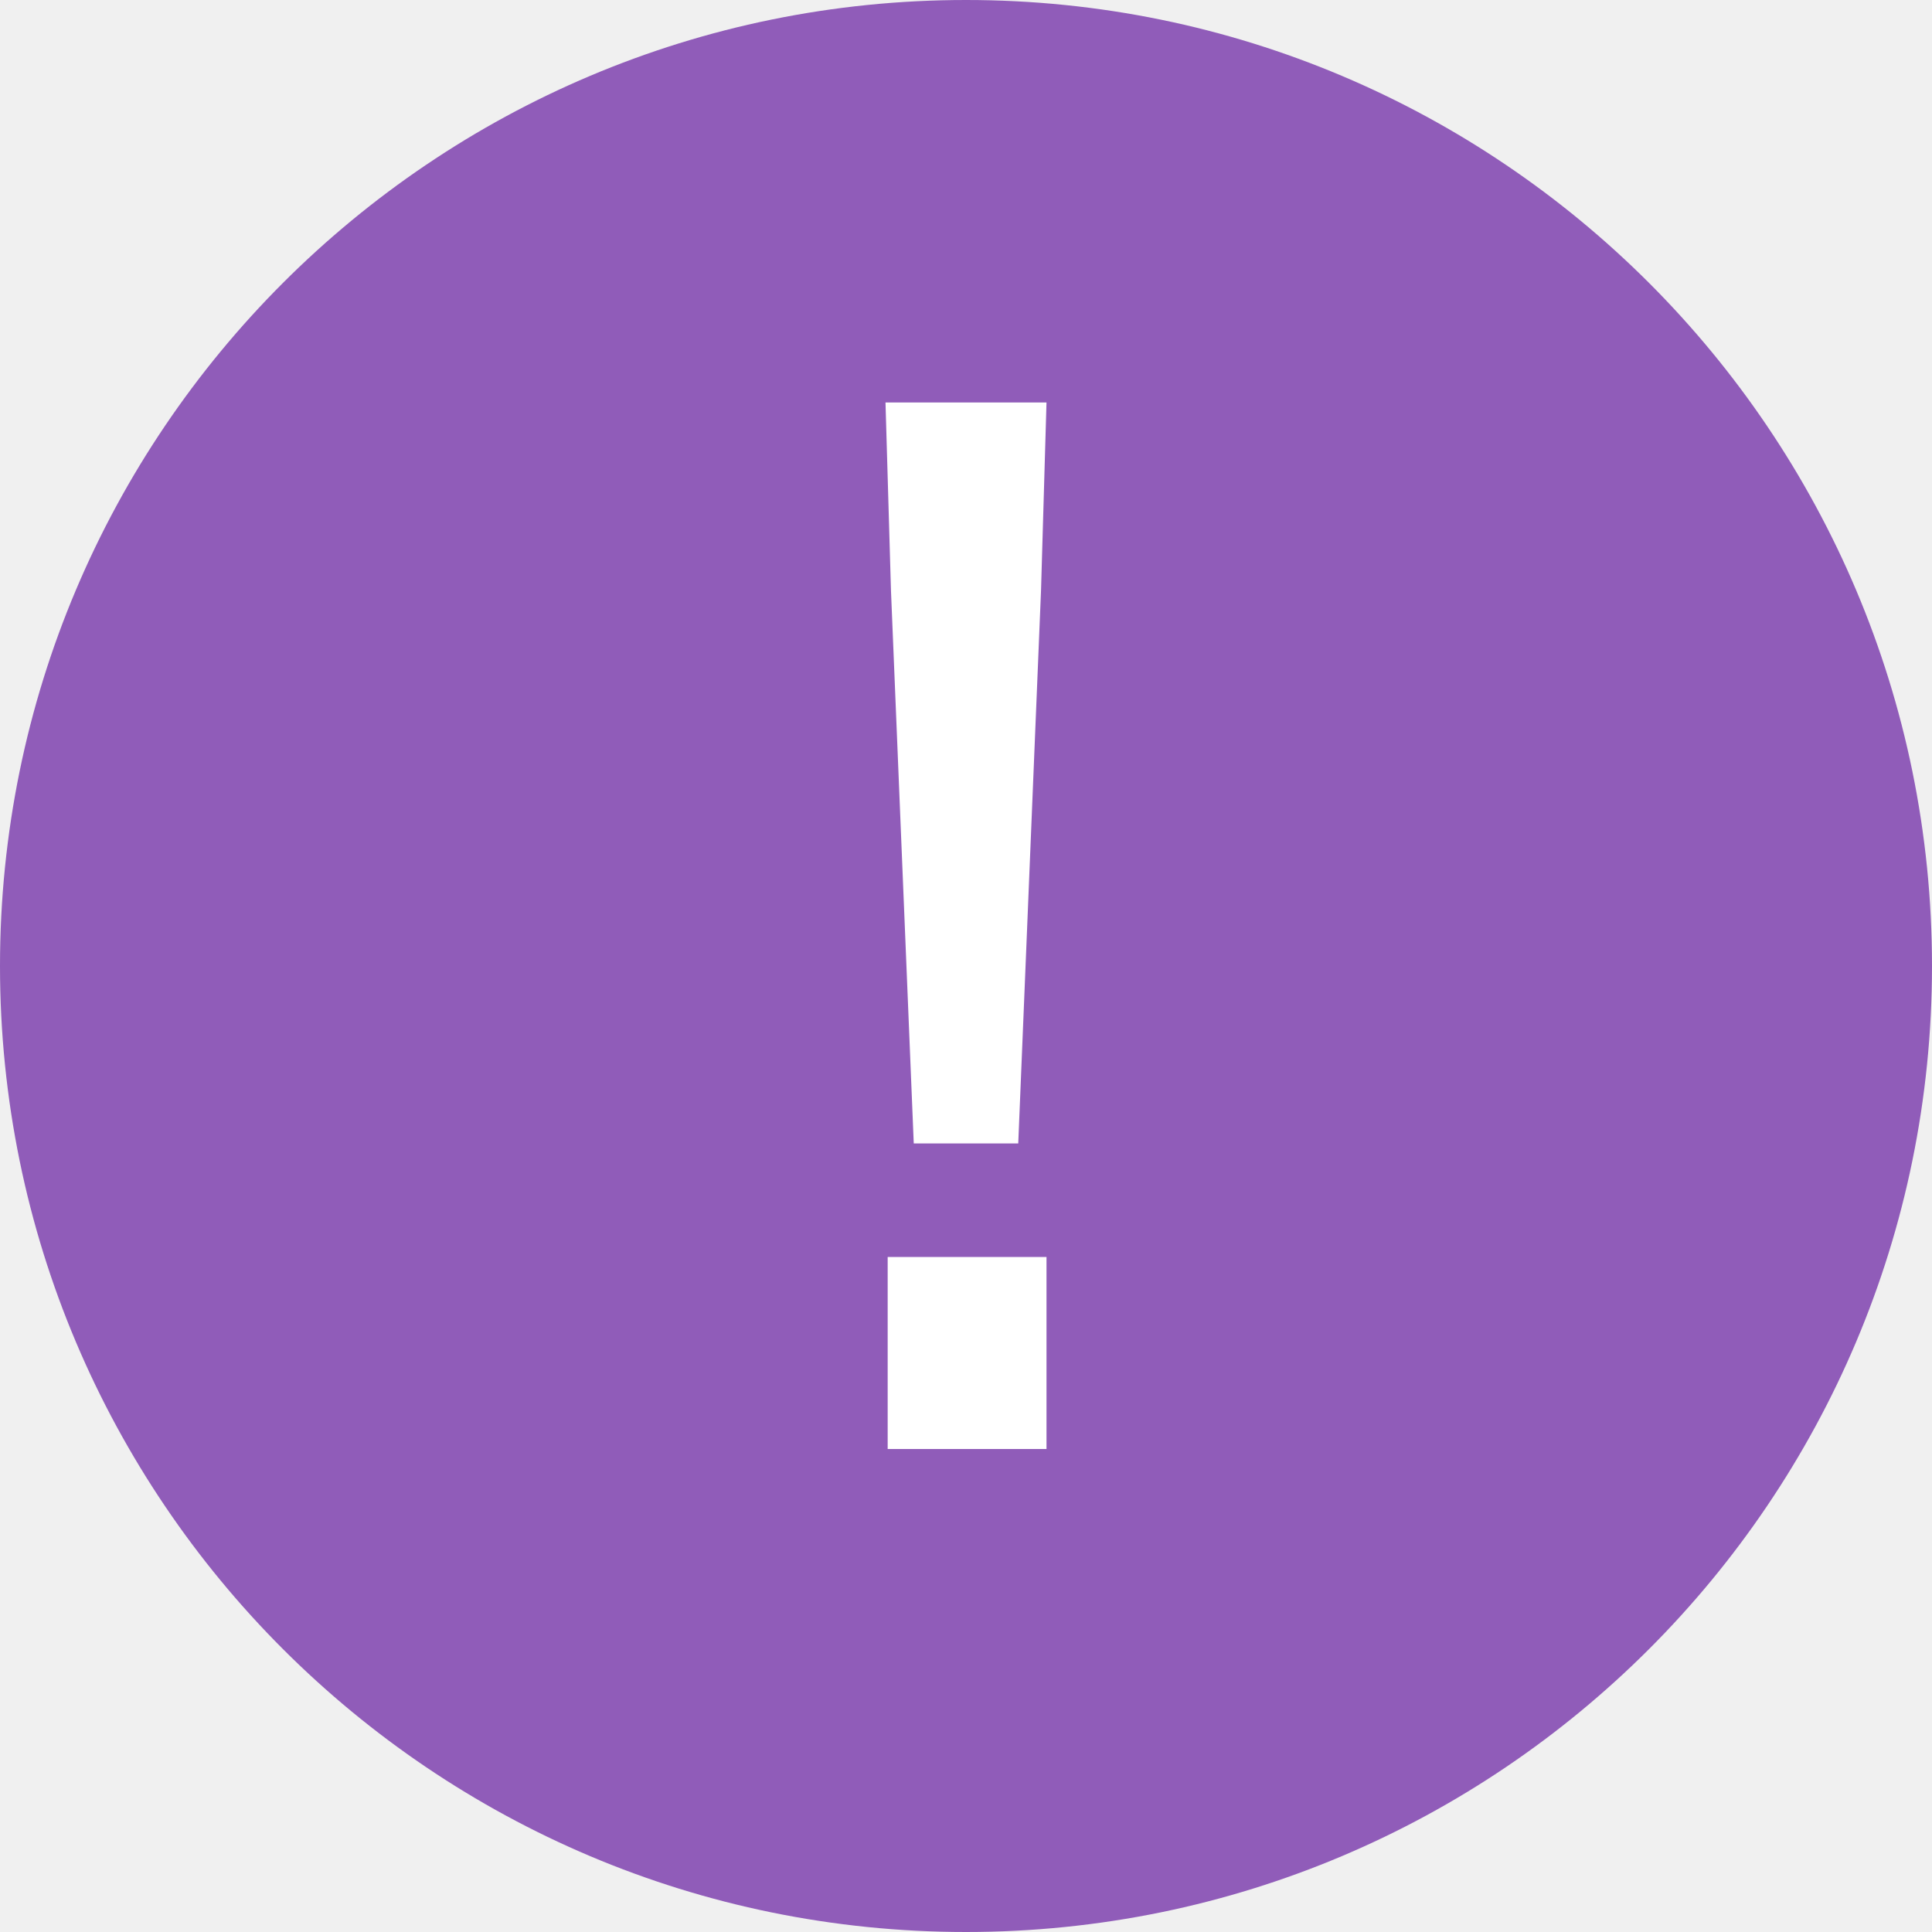
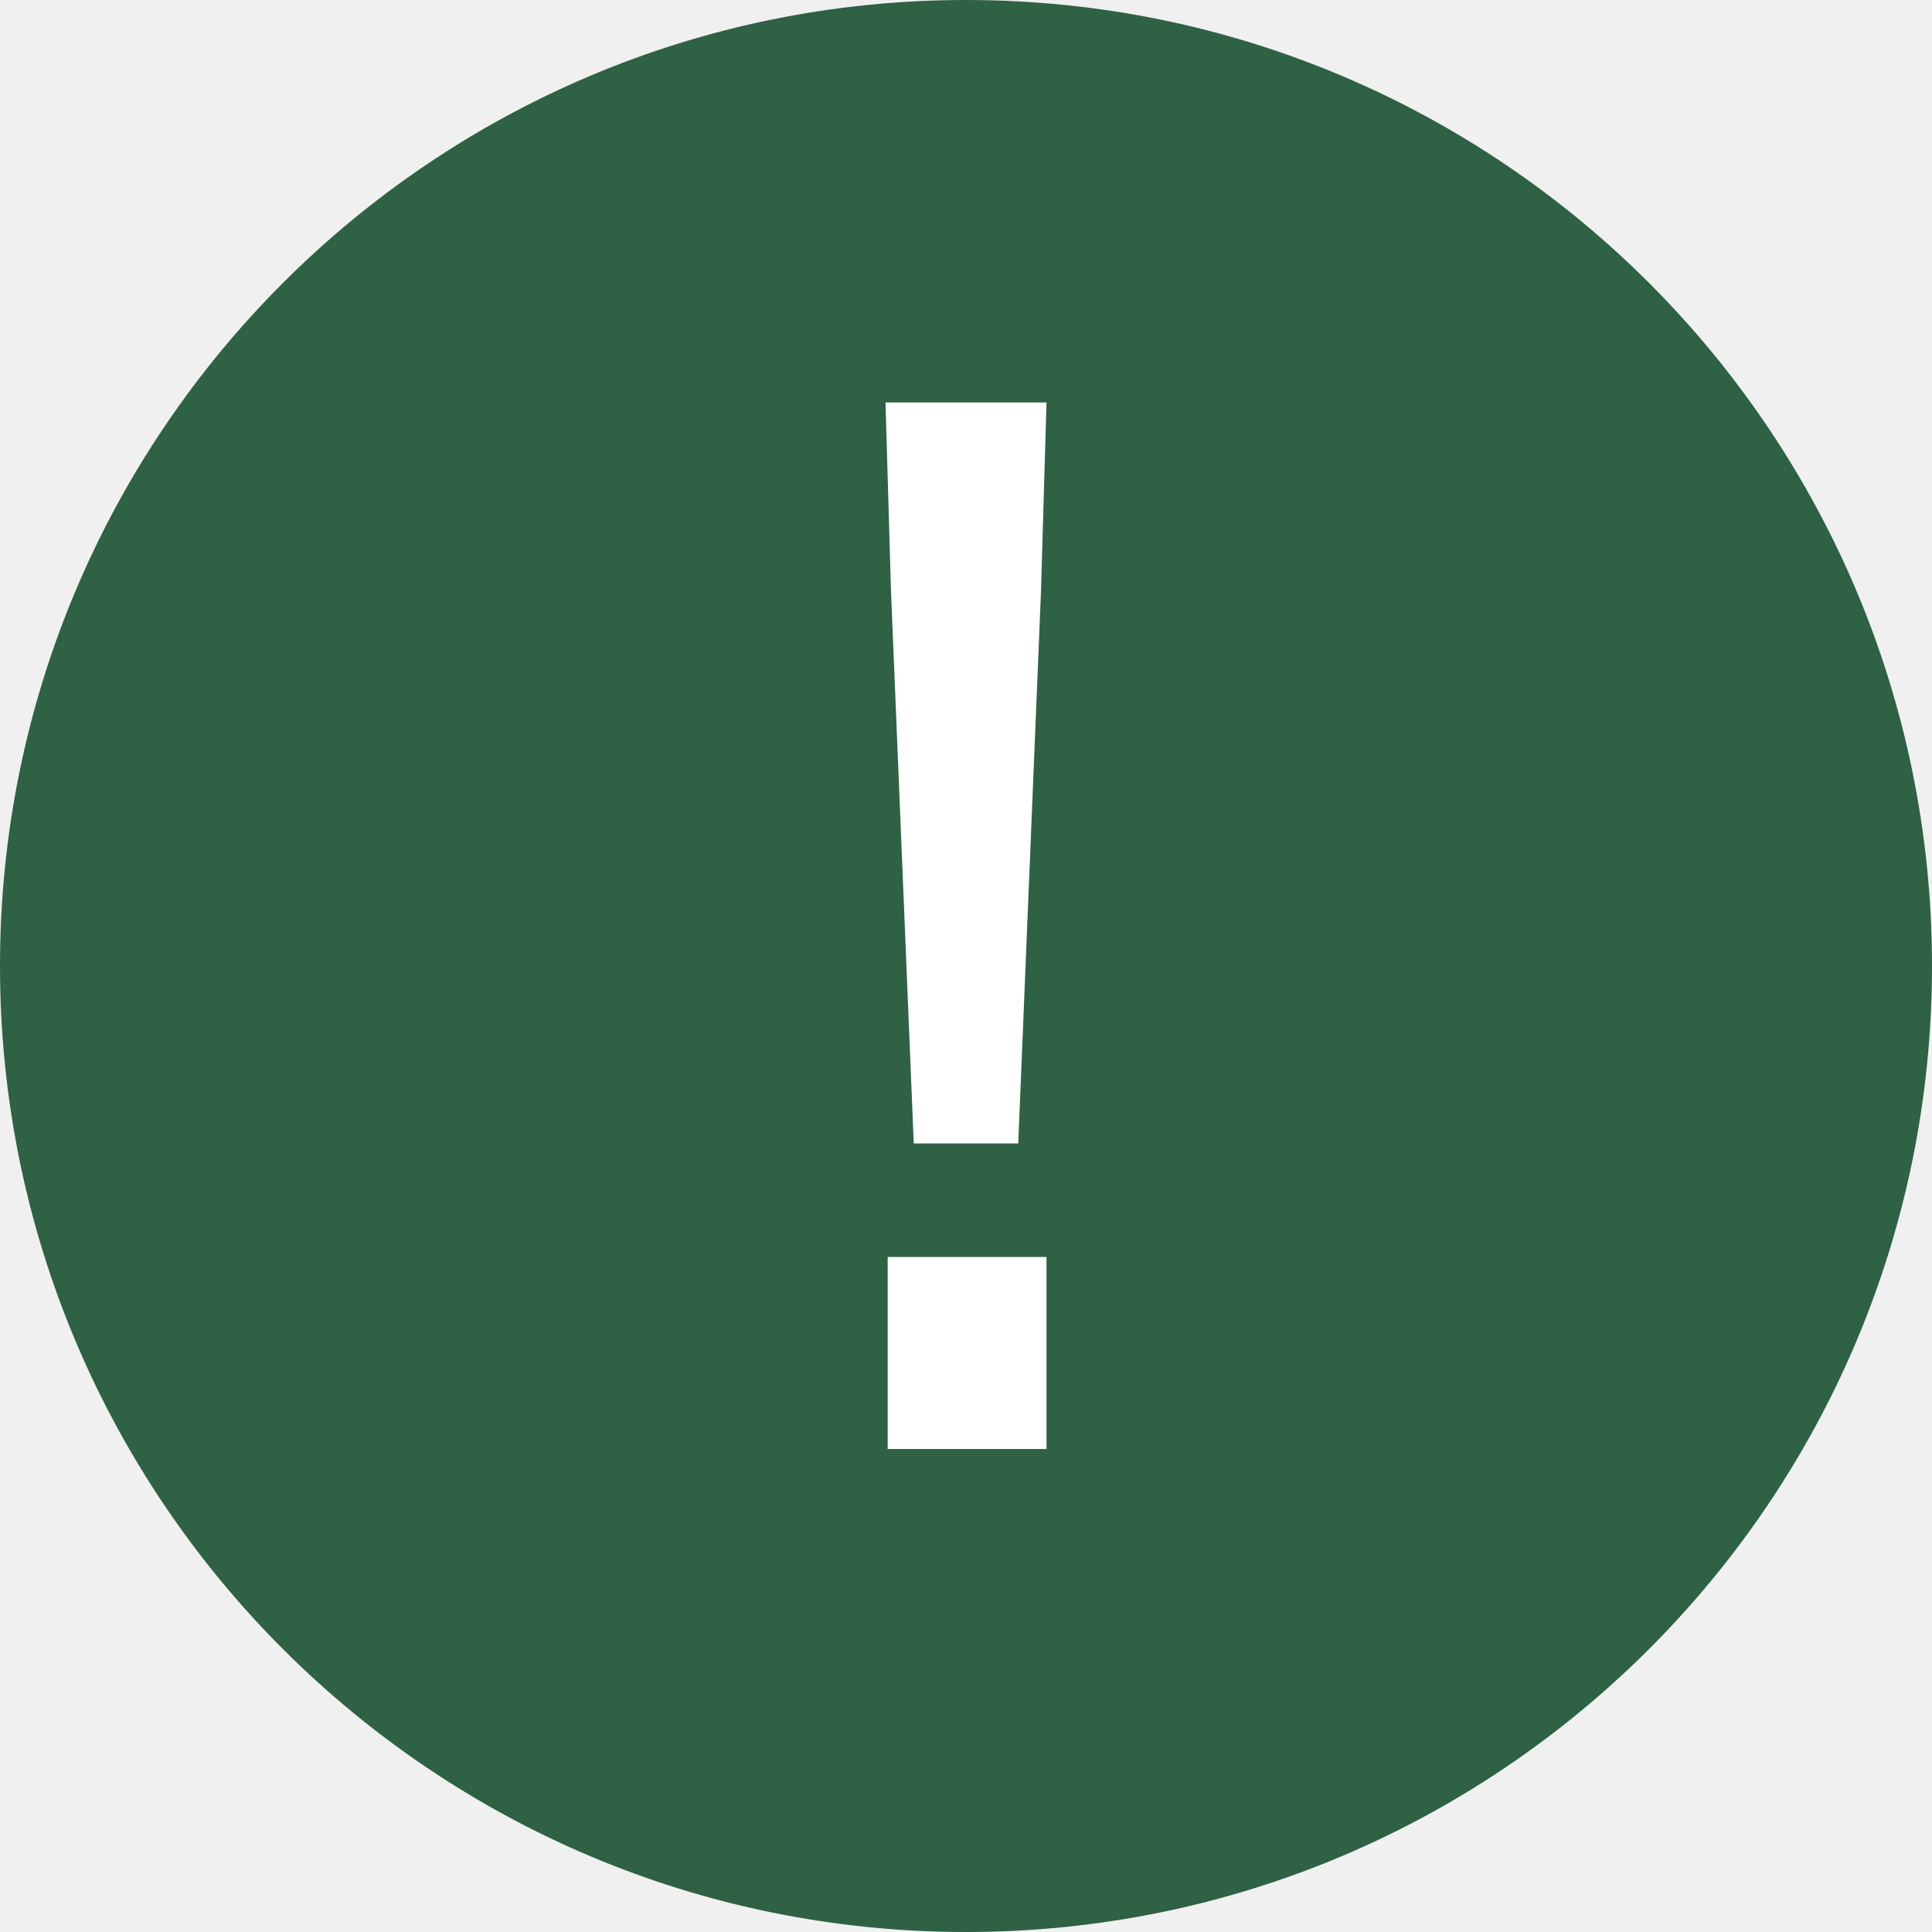
<svg xmlns="http://www.w3.org/2000/svg" width="24" height="24" viewBox="0 0 24 24" fill="none">
-   <circle cx="12" cy="12" r="12" fill="#905CB9" />
+   <circle cx="12" cy="12" r="12" fill="#2f6144" />
  <path d="M12.649 14.204H11.351L11.068 7.335L11 5H13L12.932 7.335L12.649 14.204ZM13 18H11.027V15.615H13V18Z" fill="white" />
</svg>
